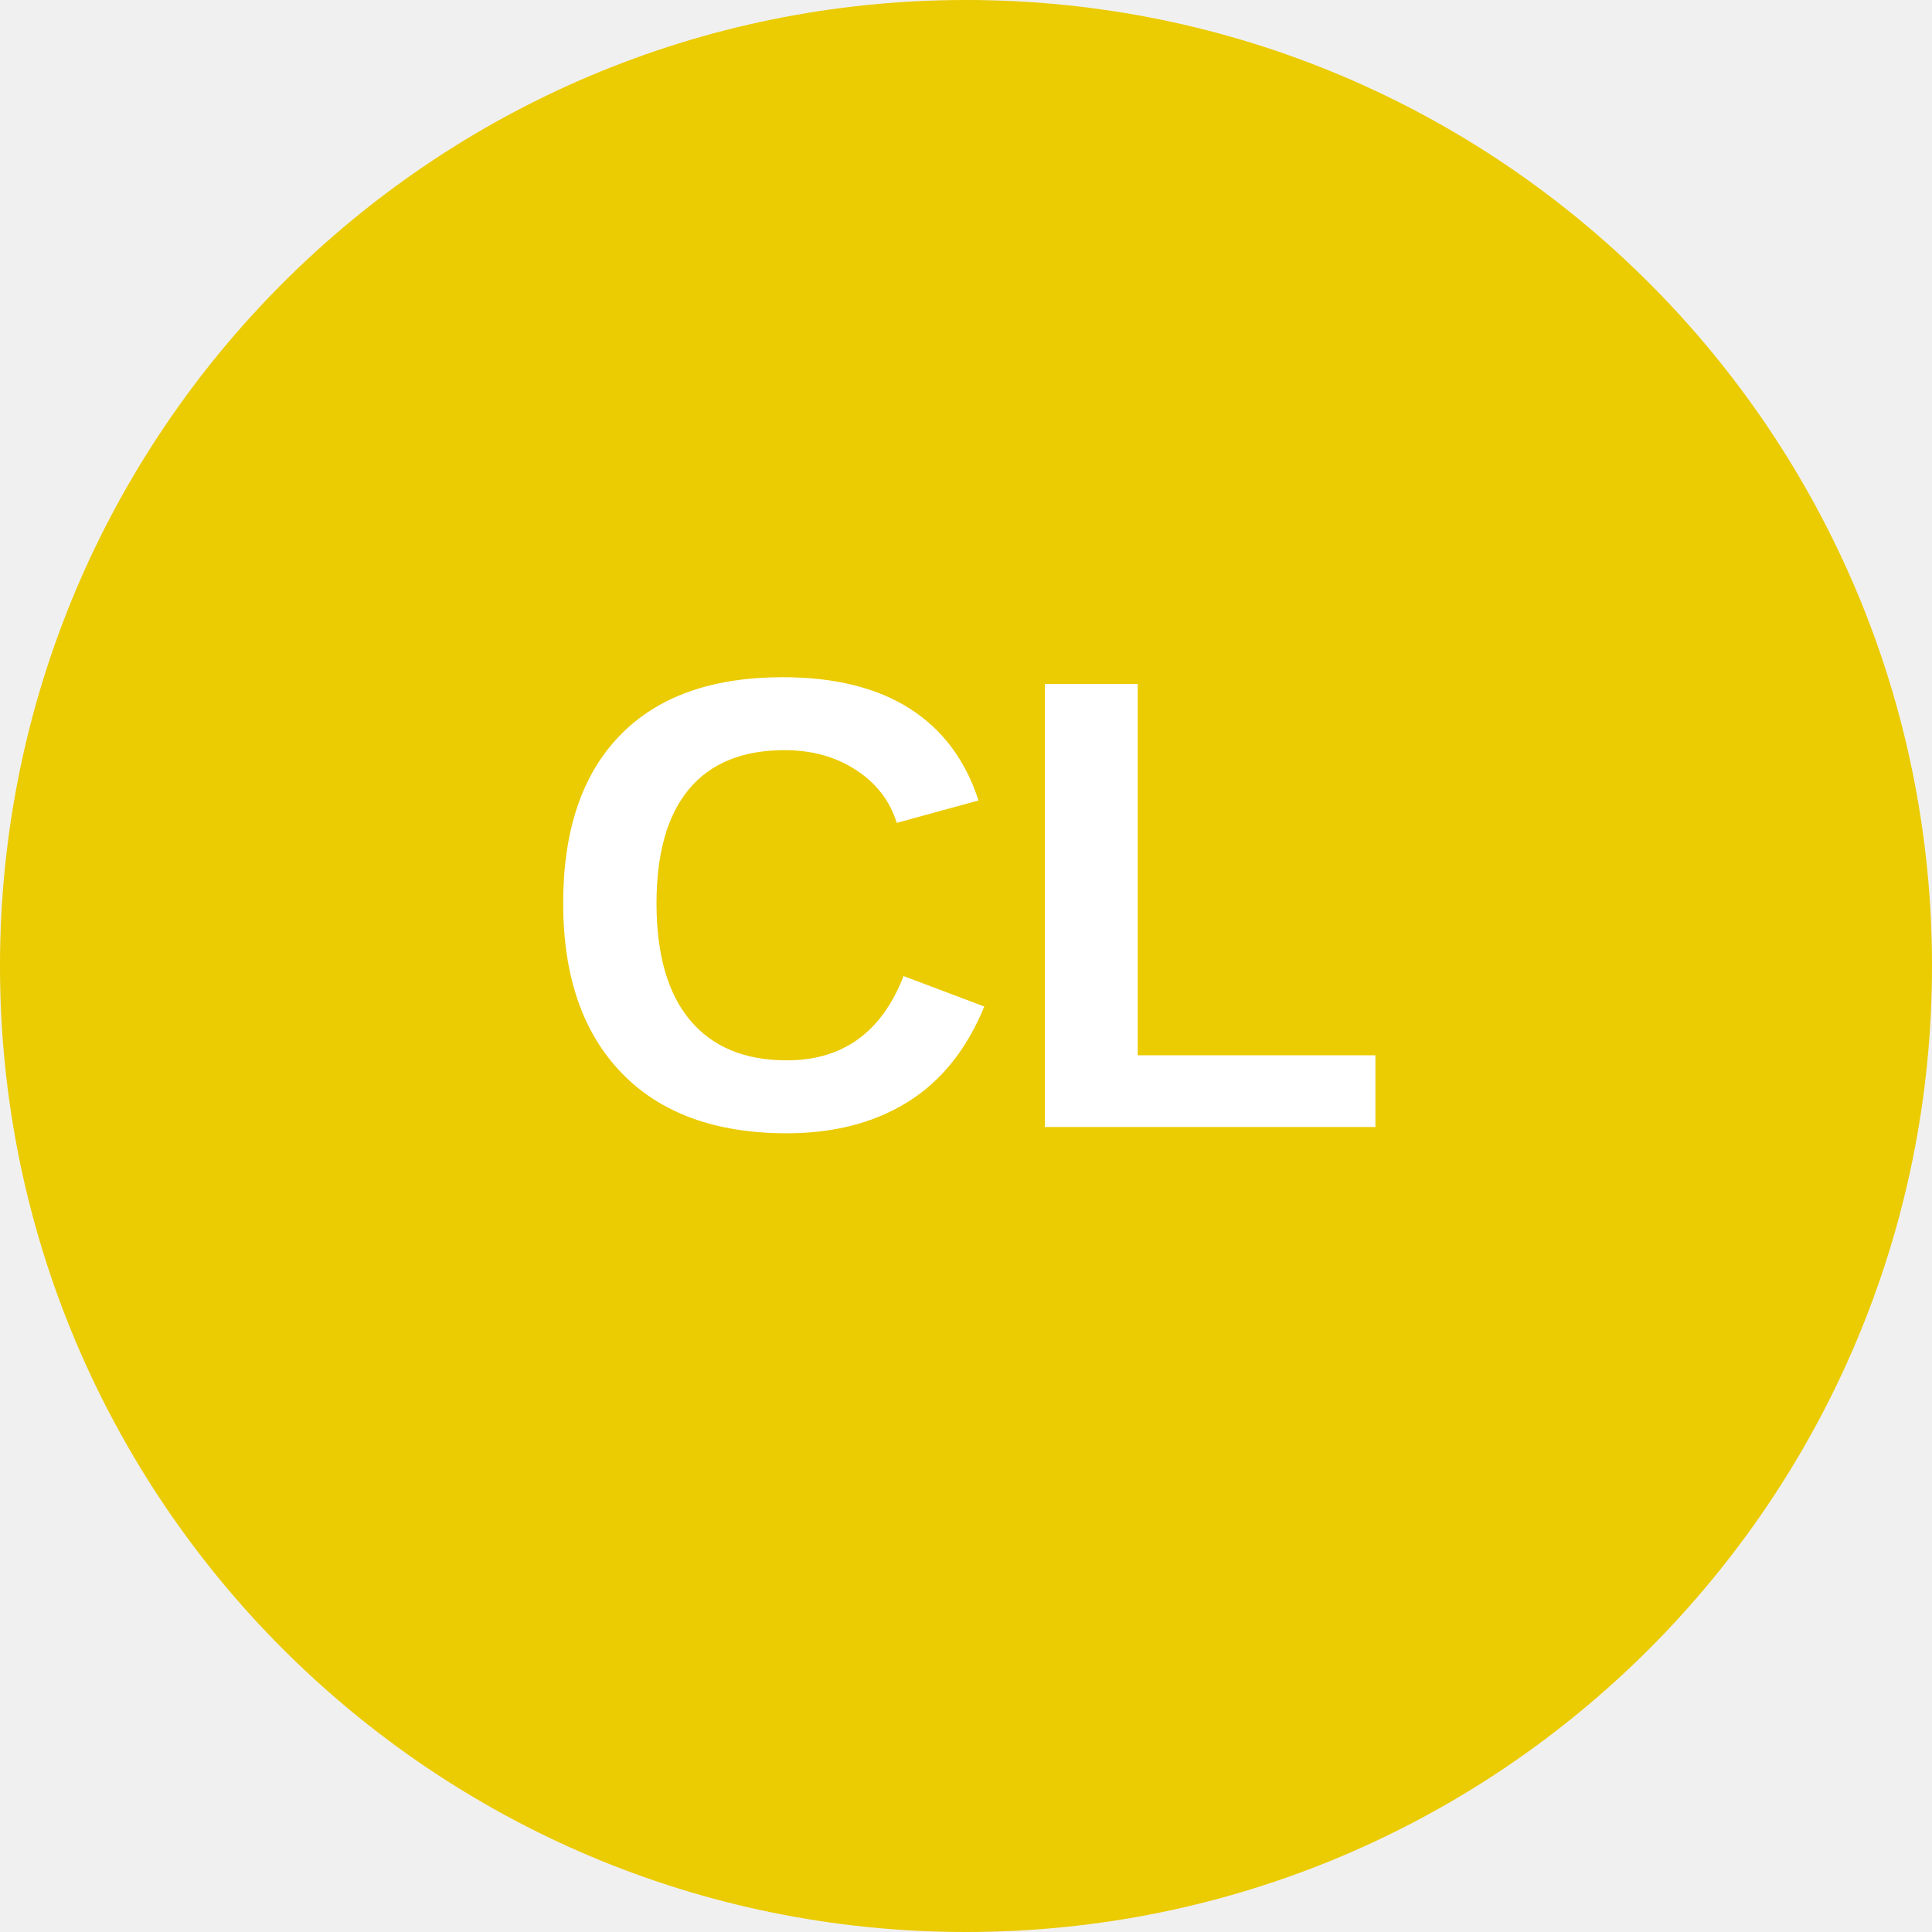
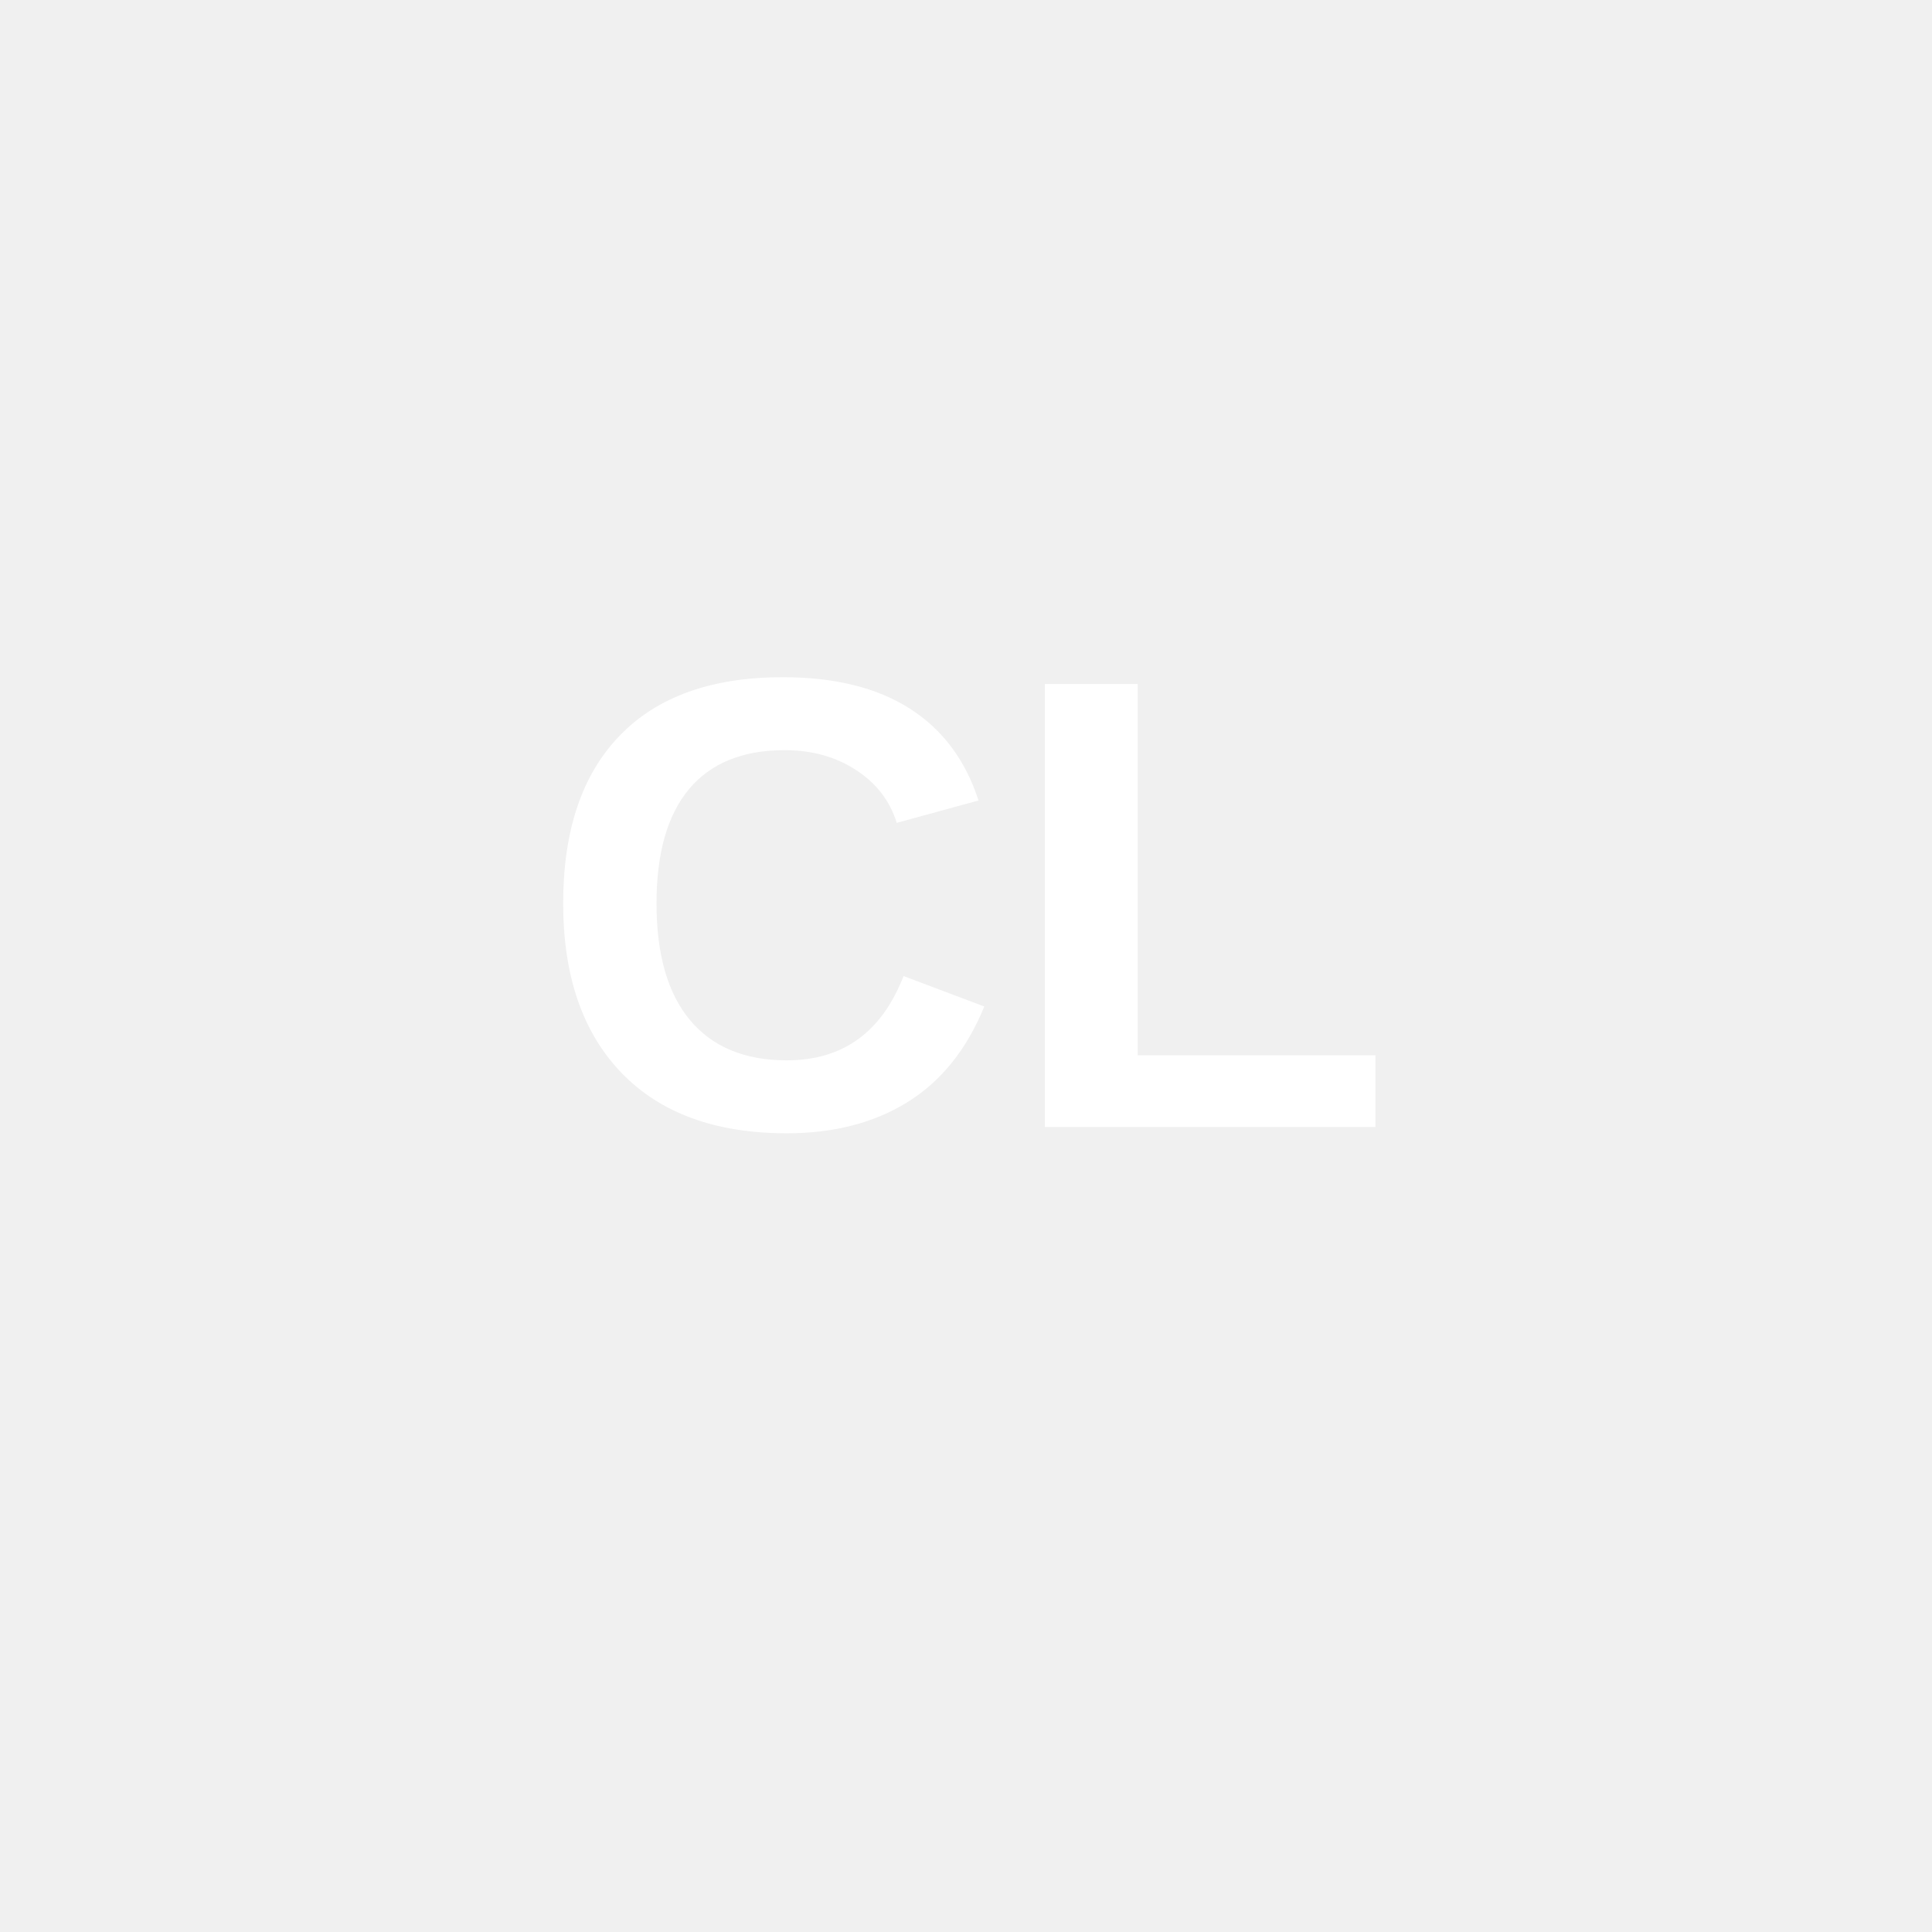
- <svg xmlns="http://www.w3.org/2000/svg" width="120" height="120" viewBox="0 0 120 120" fill="none">
-   <circle cx="60" cy="60" r="60" fill="#ebcb01" />
+ <svg width="120" height="120" viewBox="0 0 120 120" style="background-color: #ebcb01; border-radius: 50%;">
  <text x="60" y="70" font-family="Arial, sans-serif" font-size="40" font-weight="bold" text-anchor="middle" fill="white">CL</text>
</svg>
